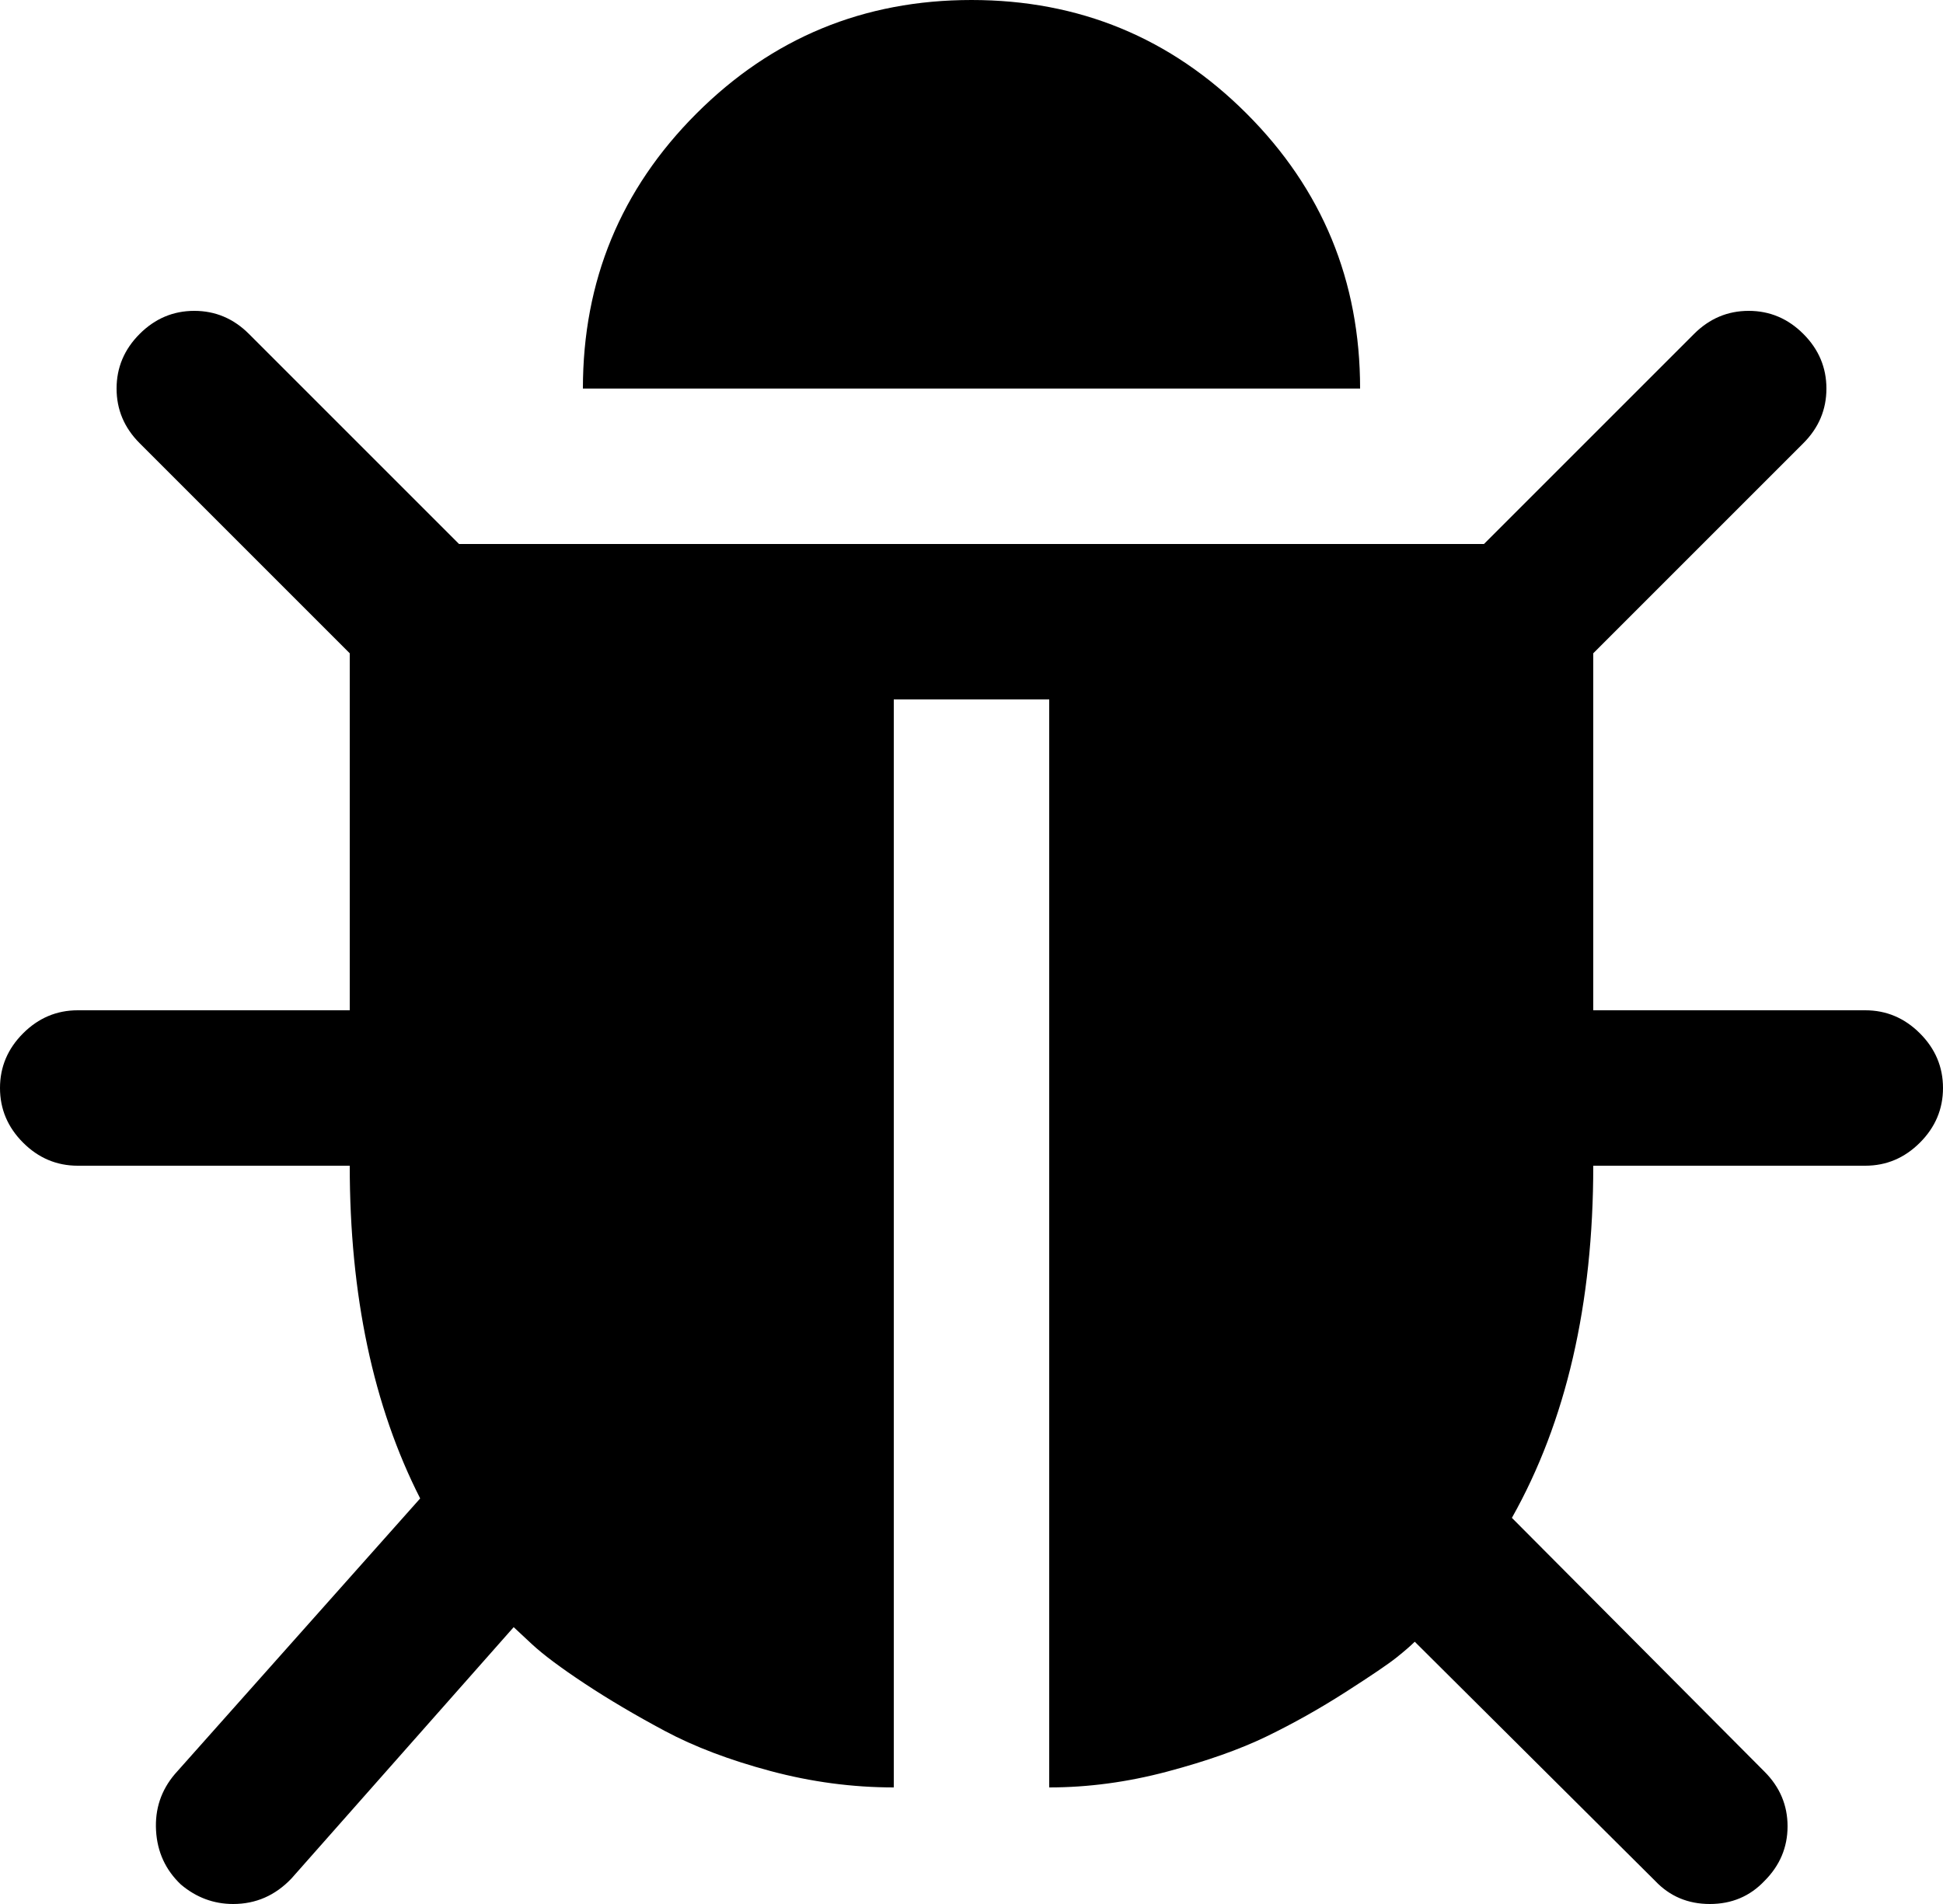
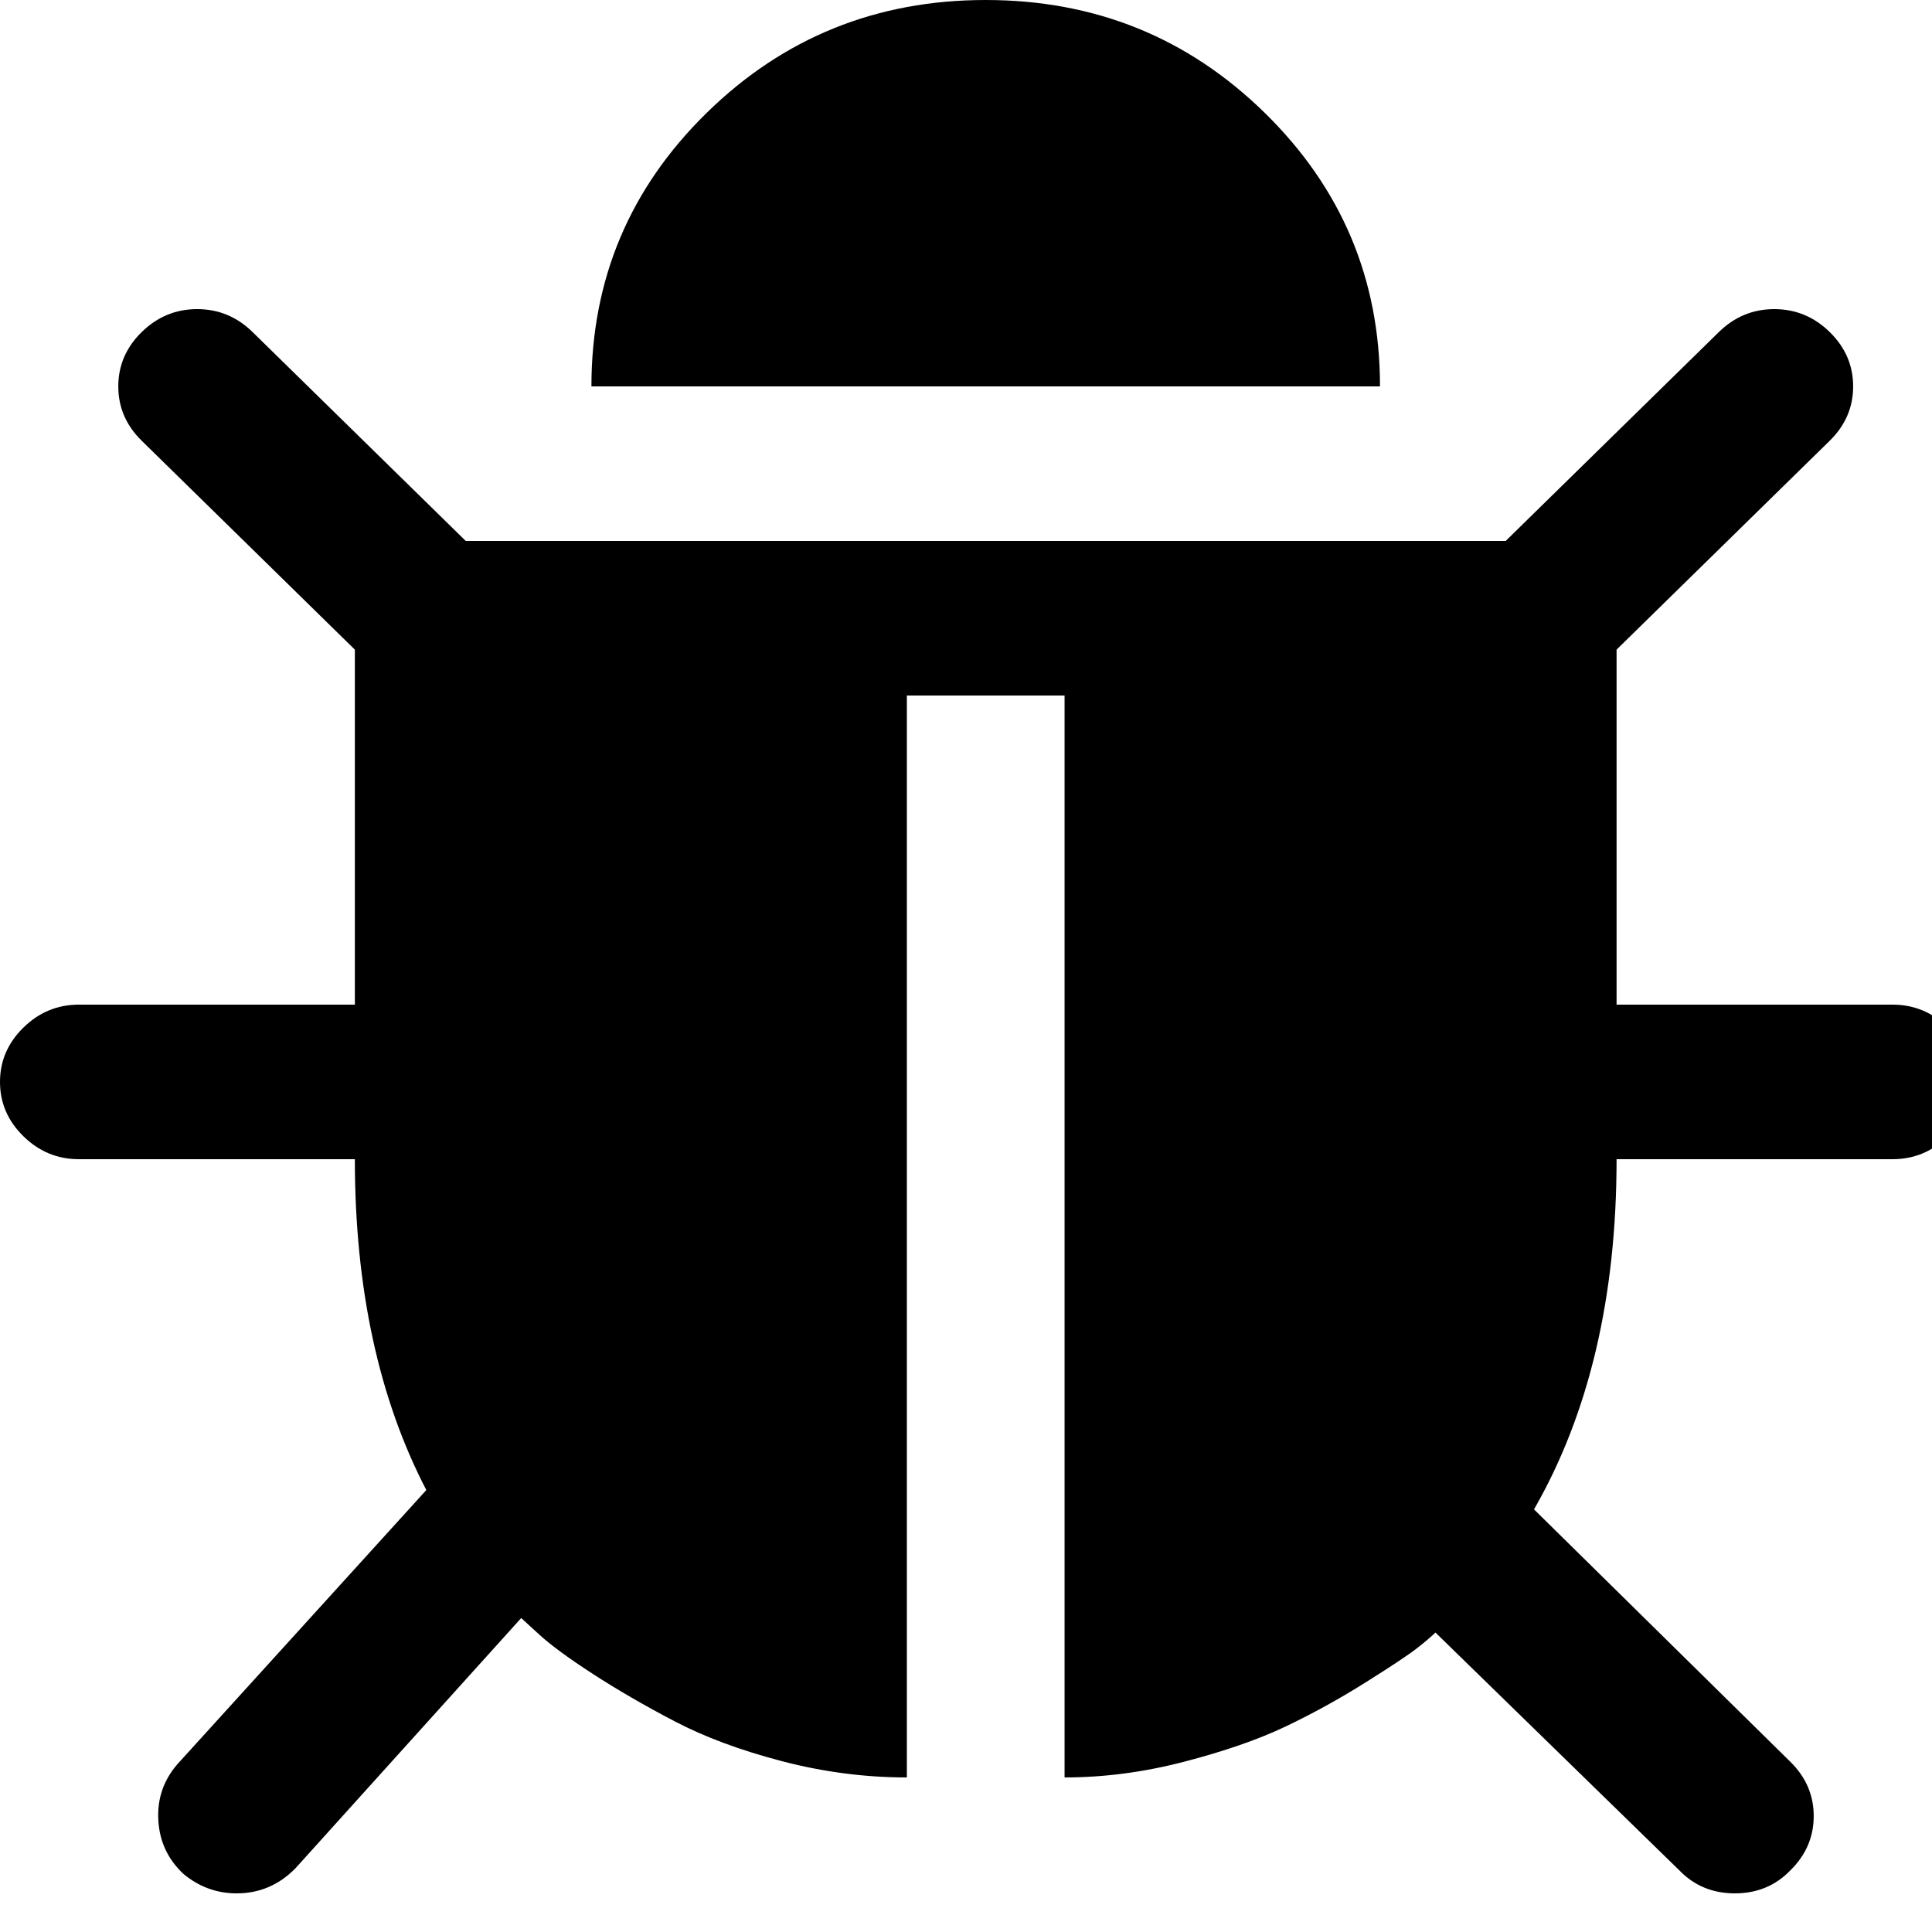
- <svg xmlns="http://www.w3.org/2000/svg" version="1.1" width="1600" height="1568" id="svg2">
-   <defs id="defs8" />
-   <path d="m 1600,896 q 0,26 -19,45 -19,19 -45,19 h -224 q 0,171 -67,290 l 208,209 q 19,19 19,45 0,26 -19,45 -18,19 -45,19 -27,0 -45,-19 l -198,-197 q -5,5 -15,13 -10,8 -42,28.5 -32,20.5 -65,36.5 -33,16 -82,29 -49,13 -97,13 V 576 h -128 v 896 q -51,0 -101.5,-13.5 -50.5,-13.5 -87,-33 -36.5,-19.5 -66,-39 -29.5,-19.5 -43.5,-32.5 l -15,-14 -183,207 q -20,21 -48,21 -24,0 -43,-16 -19,-18 -20.5,-44.5 -1.5,-26.5 15.5,-46.5 L 346,1234 q -58,-114 -58,-274 H 64 q -26,0 -45,-19 -19,-19 -19,-45 0,-26 19,-45 19,-19 45,-19 H 288 V 538 L 115,365 q -19,-19 -19,-45 0,-26 19,-45 19,-19 45,-19 26,0 45,19 L 378,448 h 844 l 173,-173 q 19,-19 45,-19 26,0 45,19 19,19 19,45 0,26 -19,45 l -173,173 v 294 h 224 q 26,0 45,19 19,19 19,45 z M 1120,320 H 480 Q 480,187 573.5,93.5 667,0 800,0 933,0 1026.5,93.5 1120,187 1120,320 z" id="path4" />
+ <svg xmlns="http://www.w3.org/2000/svg" width="32" height="32">
+   <g transform="scale(0.02040816 0.02)">
+     <path d="m 1600,896 q 0,26 -19,45 -19,19 -45,19 h -224 q 0,171 -67,290 l 208,209 q 19,19 19,45 0,26 -19,45 -18,19 -45,19 -27,0 -45,-19 l -198,-197 q -5,5 -15,13 -10,8 -42,28.5 -32,20.5 -65,36.5 -33,16 -82,29 -49,13 -97,13 V 576 h -128 v 896 q -51,0 -101.5,-13.5 -50.5,-13.5 -87,-33 -36.5,-19.5 -66,-39 -29.5,-19.5 -43.5,-32.5 l -15,-14 -183,207 q -20,21 -48,21 -24,0 -43,-16 -19,-18 -20.5,-44.5 -1.5,-26.5 15.5,-46.5 L 346,1234 q -58,-114 -58,-274 H 64 q -26,0 -45,-19 -19,-19 -19,-45 0,-26 19,-45 19,-19 45,-19 H 288 V 538 L 115,365 q -19,-19 -19,-45 0,-26 19,-45 19,-19 45,-19 26,0 45,19 L 378,448 h 844 l 173,-173 q 19,-19 45,-19 26,0 45,19 19,19 19,45 0,26 -19,45 l -173,173 v 294 h 224 q 26,0 45,19 19,19 19,45 z M 1120,320 H 480 Q 480,187 573.5,93.5 667,0 800,0 933,0 1026.5,93.5 1120,187 1120,320 z" />
+   </g>
</svg>
